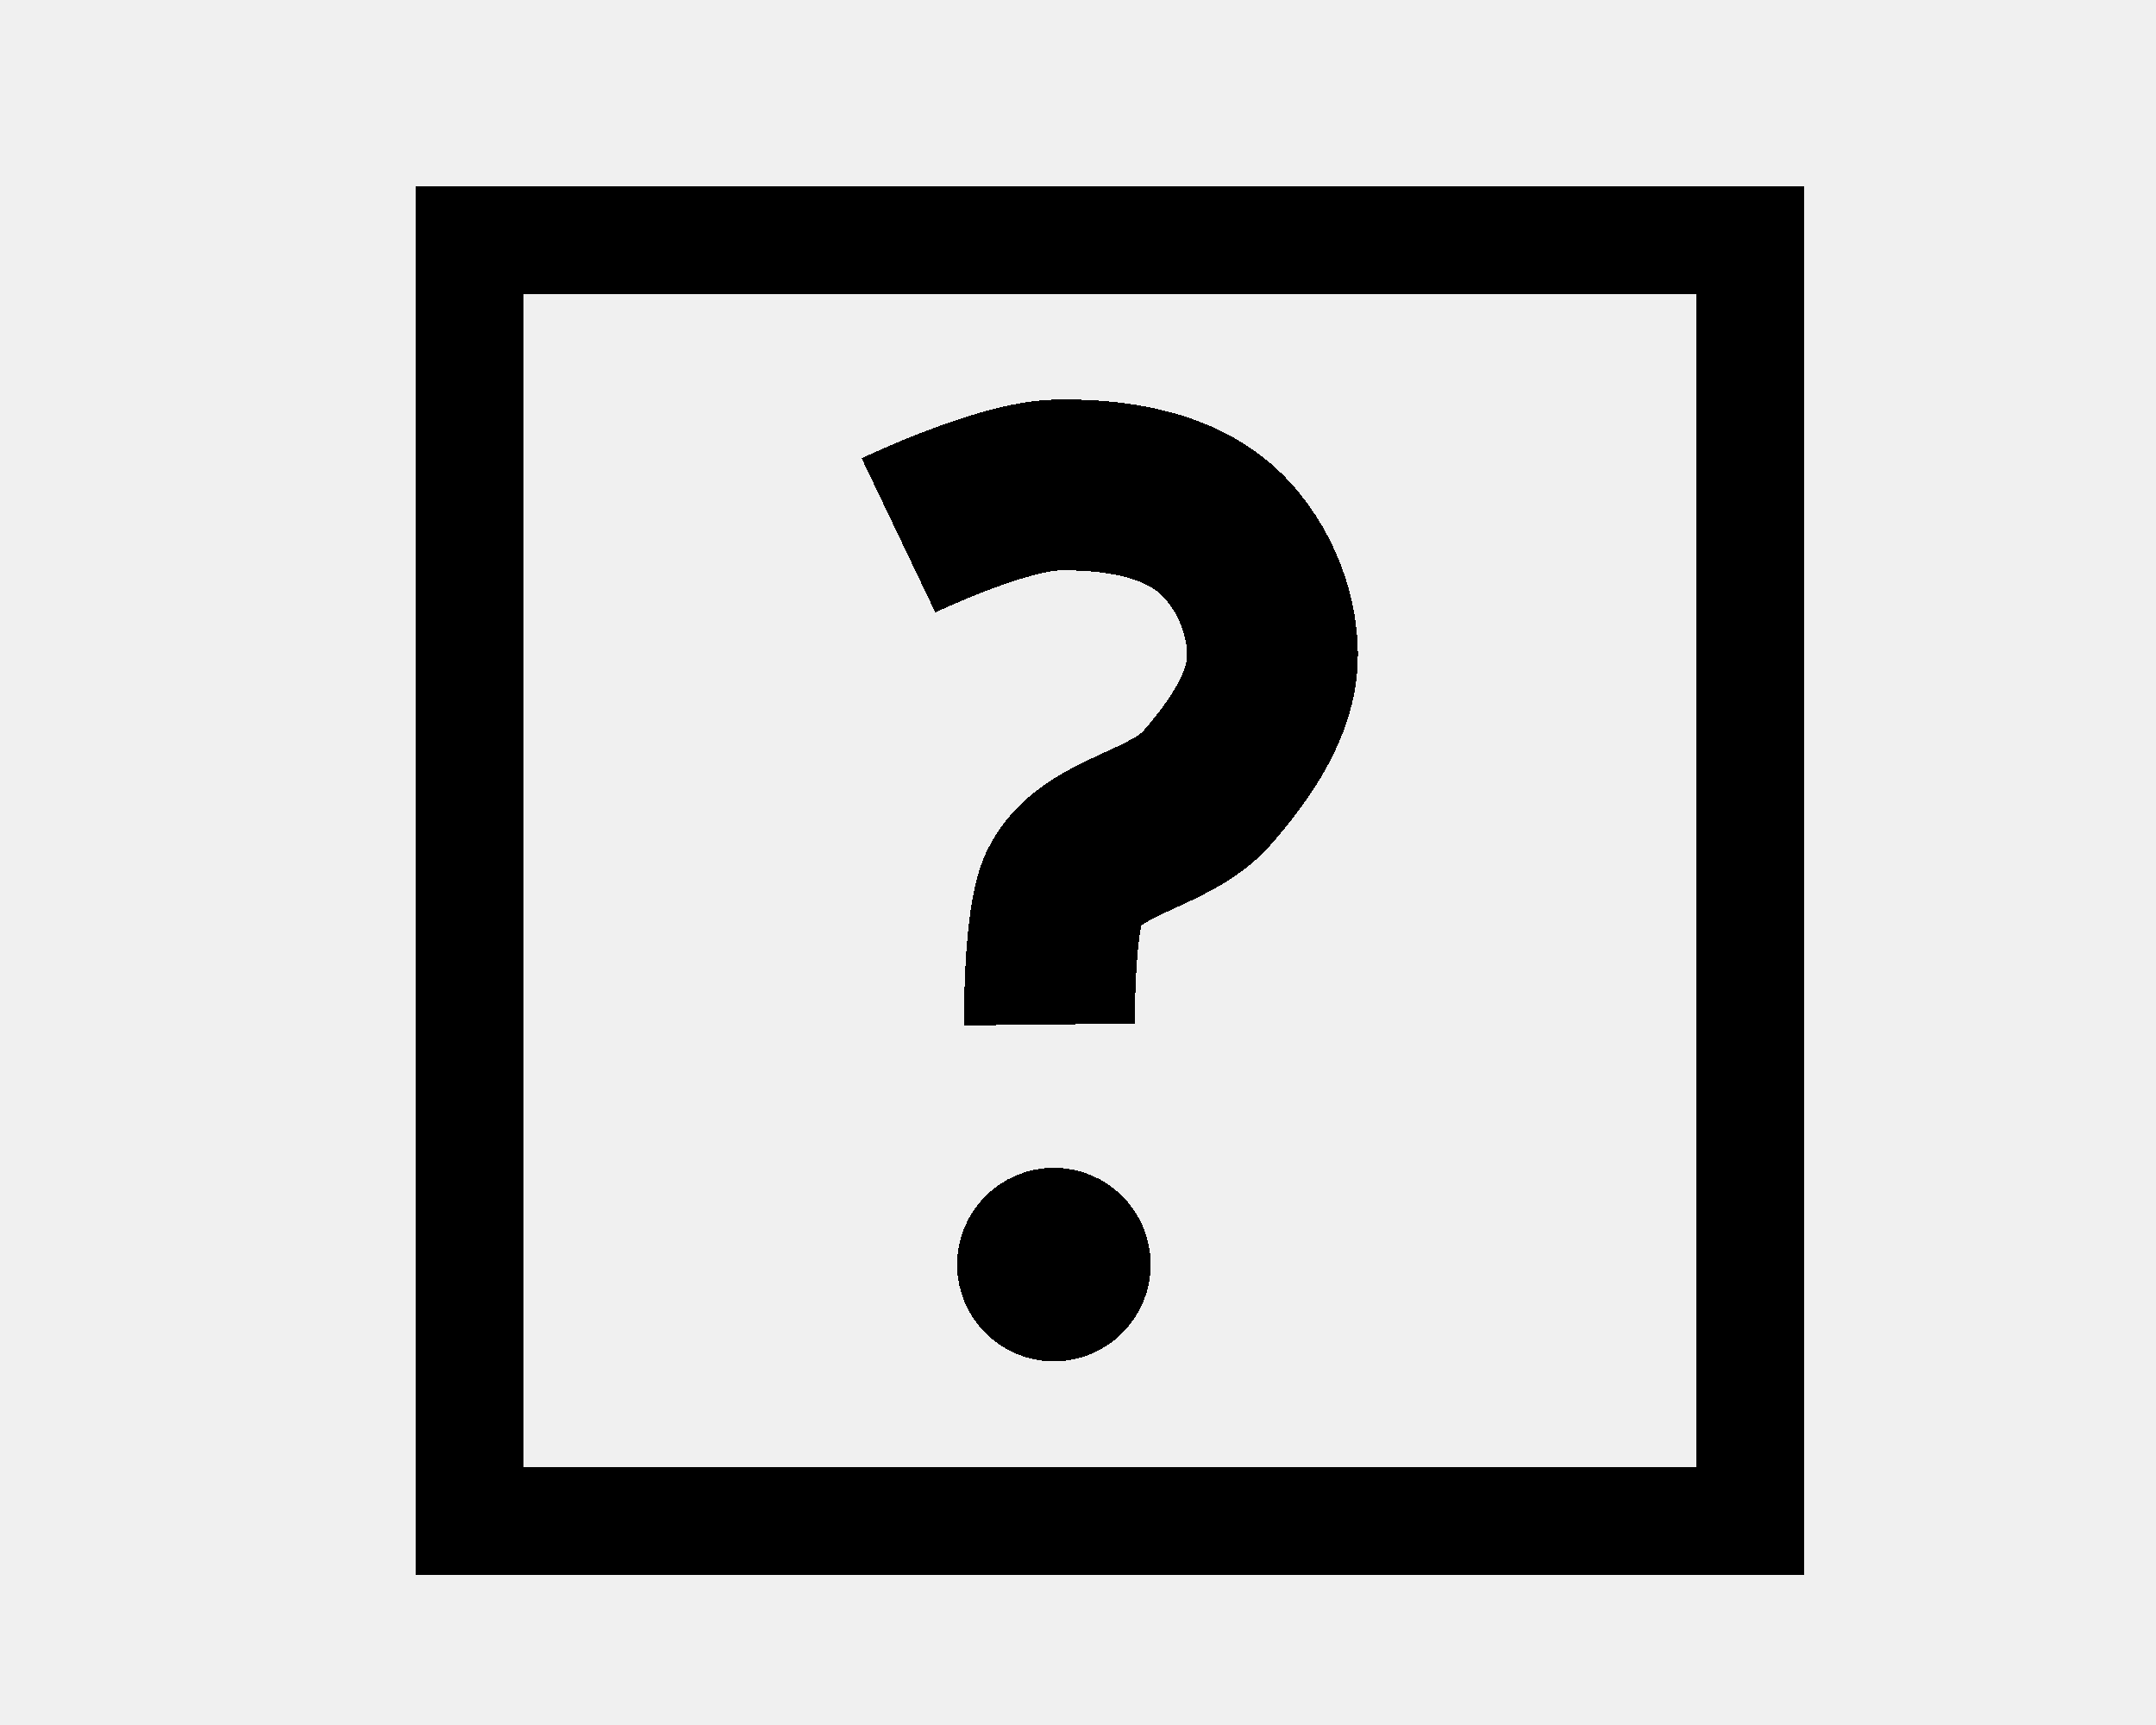
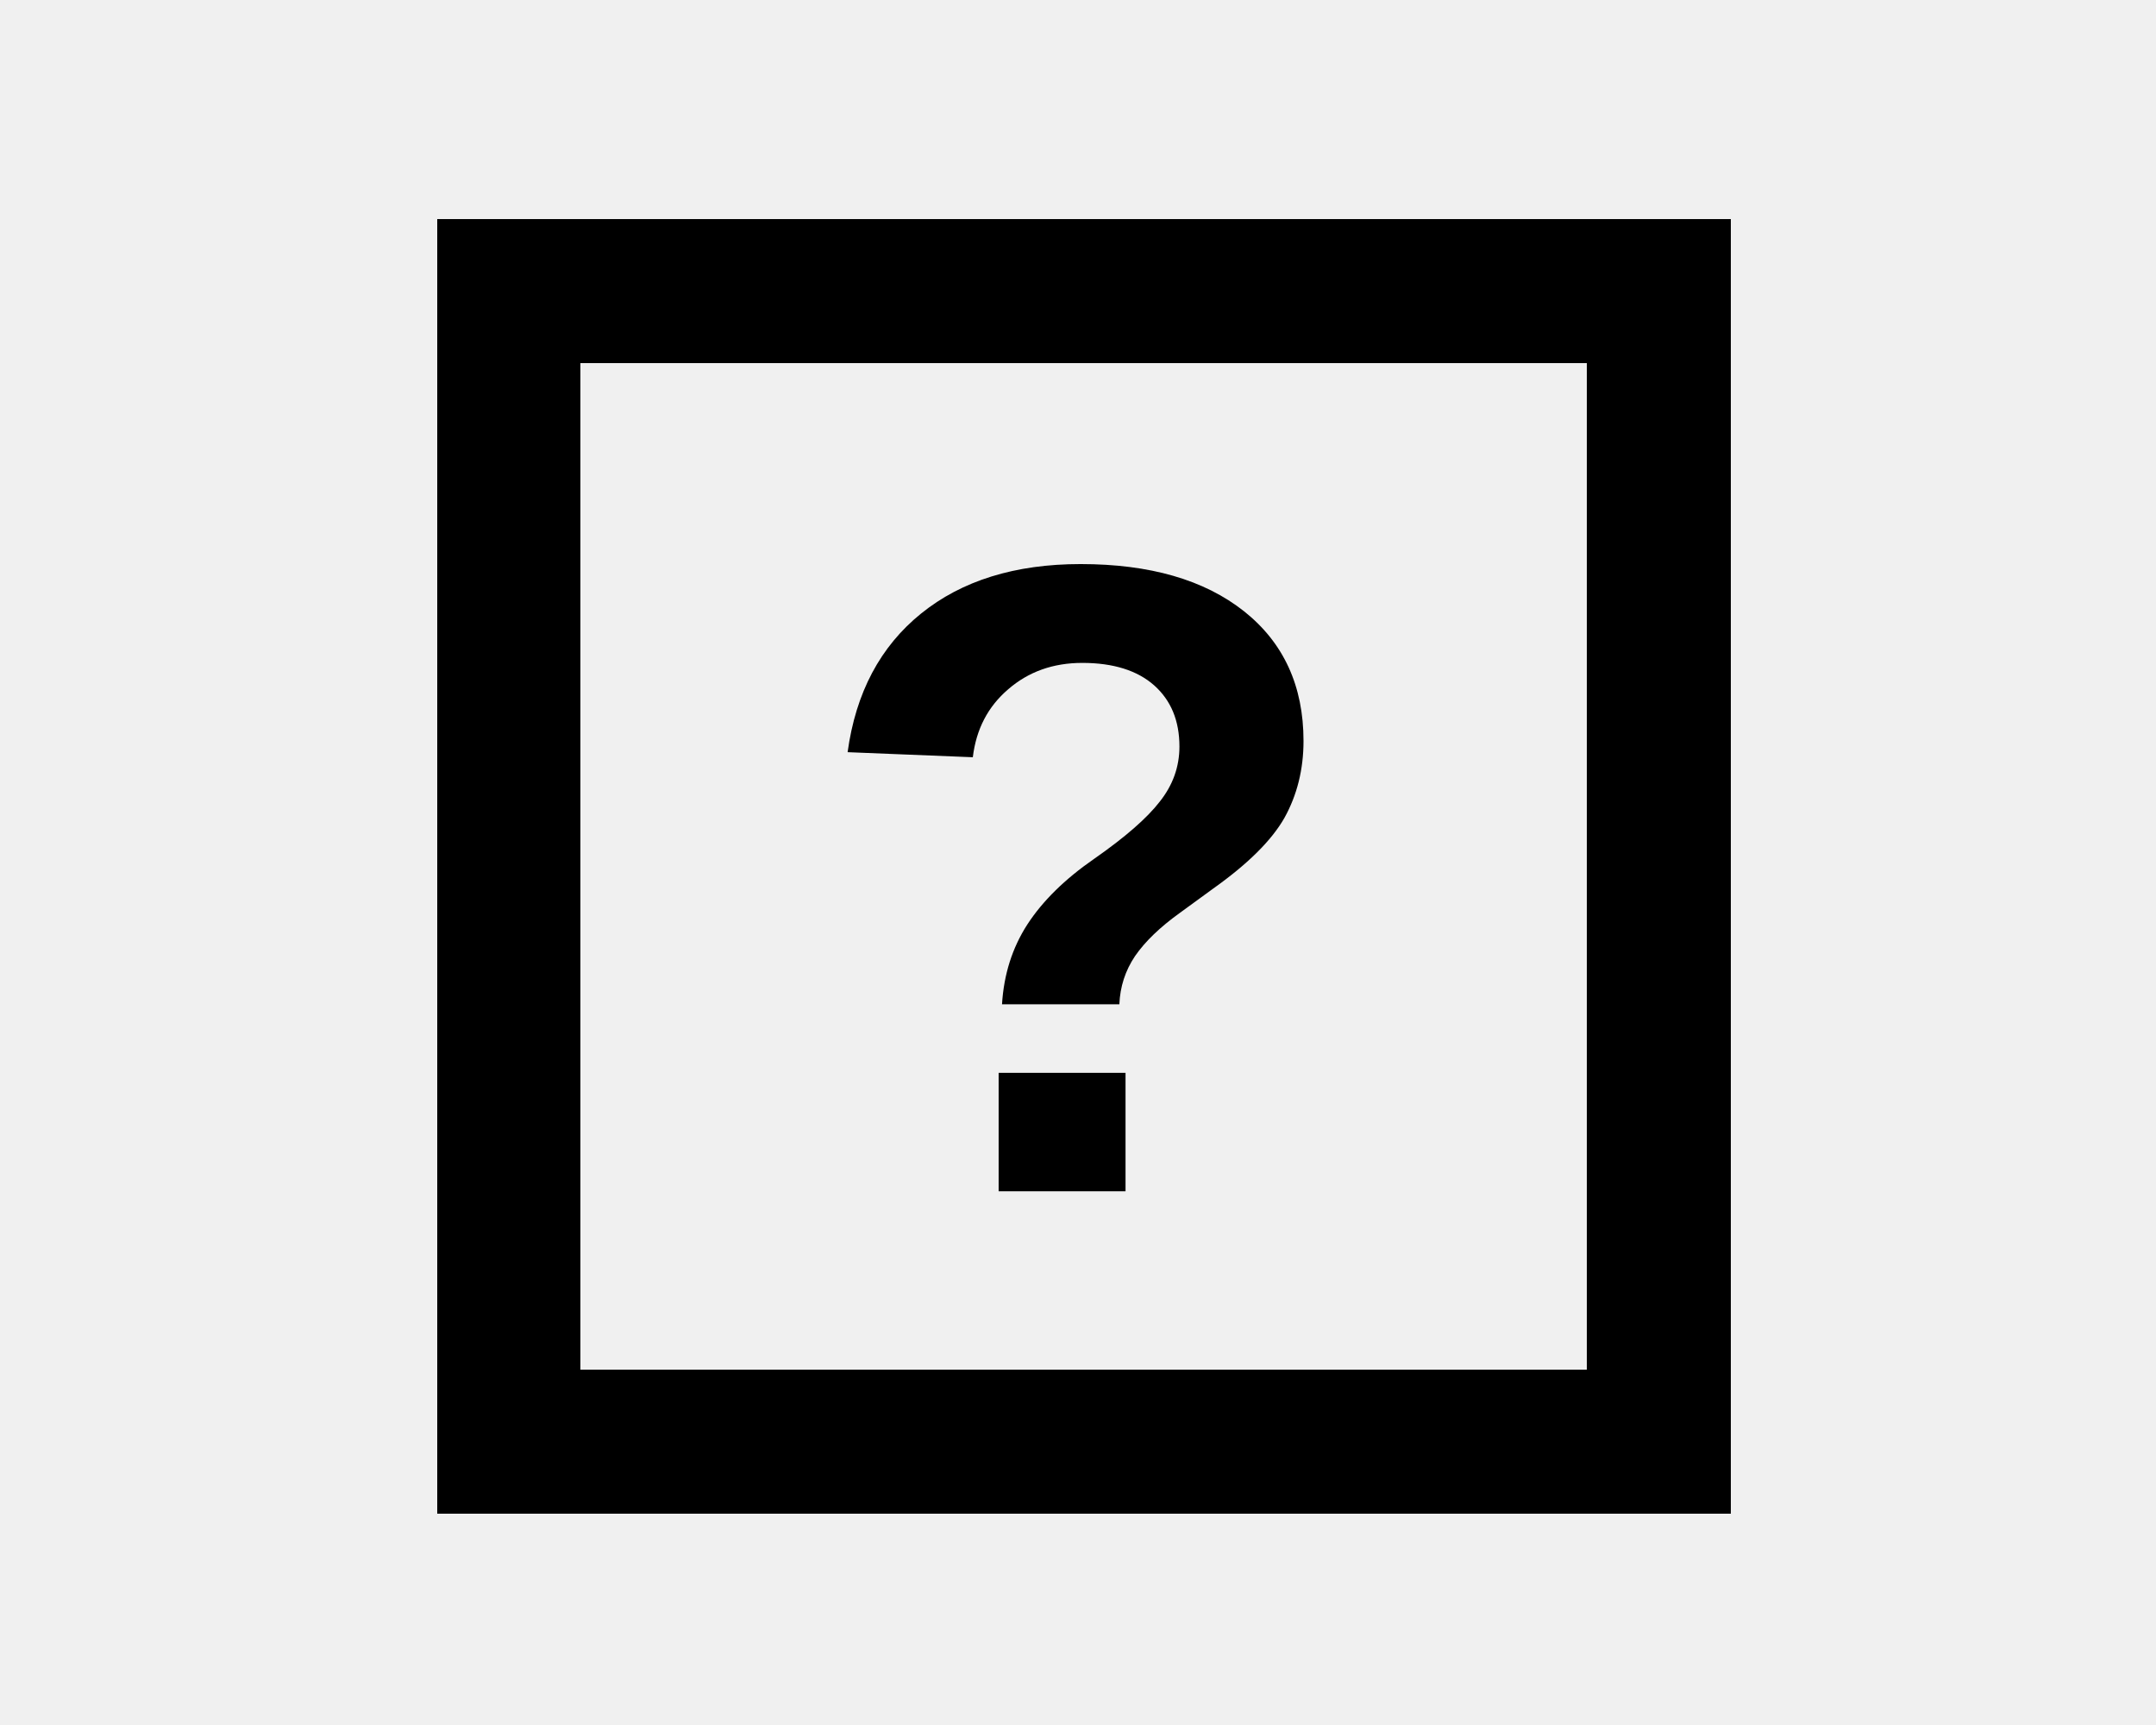
<svg xmlns="http://www.w3.org/2000/svg" width="60" height="48" id="svg2" version="1.1" style="shape-rendering:crispEdges">
  <defs id="defs4">
    <marker orient="auto" refY="0" refX="0" id="DotL" style="overflow:visible">
      <path id="path4034" d="m -2.5,-1 c 0,2.76 -2.24,5 -5,5 -2.76,0 -5,-2.24 -5,-5 0,-2.76 2.24,-5 5,-5 2.76,0 5,2.24 5,5 z" style="fill-rule:evenodd;stroke:#000000;stroke-width:1pt" transform="matrix(0.8,0,0,0.8,5.92,0.8)" />
    </marker>
    <marker orient="auto" refY="0" refX="0" id="Arrow1Sstart" style="overflow:visible">
      <path id="path3985" d="M 0,0 5,-5 -12.5,0 5,5 0,0 Z" style="fill-rule:evenodd;stroke:#000000;stroke-width:1pt" transform="matrix(0.2,0,0,0.2,1.2,0)" />
    </marker>
    <marker orient="auto" refY="0" refX="0" id="EmptyTriangleOutL" style="overflow:visible">
      <path id="path4133" d="m 5.77,0 -8.65,5 0,-10 8.65,5 z" style="fill:#ffffff;fill-rule:evenodd;stroke:#000000;stroke-width:1pt" transform="matrix(0.8,0,0,0.8,-4.8,0)" />
    </marker>
    <marker orient="auto" refY="0" refX="0" id="TriangleOutL" style="overflow:visible">
      <path id="path4115" d="m 5.77,0 -8.65,5 0,-10 8.65,5 z" style="fill-rule:evenodd;stroke:#000000;stroke-width:1pt" transform="scale(0.8,0.8)" />
    </marker>
    <marker orient="auto" refY="0" refX="0" id="EmptyDiamondL" style="overflow:visible">
      <path id="path4079" d="M 0,-7.071 -7.071,0 0,7.071 7.071,0 0,-7.071 Z" style="fill:#ffffff;fill-rule:evenodd;stroke:#000000;stroke-width:1pt" transform="scale(0.8,0.8)" />
    </marker>
    <marker orient="auto" refY="0" refX="0" id="EmptyDiamondL-1" style="overflow:visible">
      <path id="path4079-7" d="M 0,-7.071 -7.071,0 0,7.071 7.071,0 0,-7.071 Z" style="fill:#ffffff;fill-rule:evenodd;stroke:#000000;stroke-width:1pt" transform="scale(0.8,0.8)" />
    </marker>
    <marker orient="auto" refY="0" refX="0" id="EmptyDiamondL-0" style="overflow:visible">
      <path id="path4079-6" d="M 0,-7.071 -7.071,0 0,7.071 7.071,0 0,-7.071 Z" style="fill:#ffffff;fill-rule:evenodd;stroke:#000000;stroke-width:1pt" transform="scale(0.8,0.8)" />
    </marker>
    <marker orient="auto" refY="0" refX="0" id="TriangleOutL-8" style="overflow:visible">
      <path id="path4115-9" d="m 5.77,0 -8.65,5 0,-10 8.65,5 z" style="fill-rule:evenodd;stroke:#000000;stroke-width:1pt" transform="scale(0.8,0.8)" />
    </marker>
    <marker orient="auto" refY="0" refX="0" id="EmptyTriangleOutL-4" style="overflow:visible">
      <path id="path4133-1" d="m 5.77,0 -8.65,5 0,-10 8.65,5 z" style="fill:#ffffff;fill-rule:evenodd;stroke:#000000;stroke-width:1pt" transform="matrix(0.8,0,0,0.8,-4.8,0)" />
    </marker>
    <marker orient="auto" refY="0" refX="0" id="EmptyTriangleOutL-2" style="overflow:visible">
      <path id="path4133-7" d="m 5.77,0 -8.65,5 0,-10 8.65,5 z" style="fill:#ffffff;fill-rule:evenodd;stroke:#000000;stroke-width:1pt" transform="matrix(0.8,0,0,0.8,-4.8,0)" />
    </marker>
  </defs>
  <g id="layer1" transform="translate(-484.3178,-214.1909)">
-     <g id="g4282" transform="translate(-0.6313454,-0.2525381)">
-       <rect ry="0" y="221.128" x="498.018" height="35.628" width="35.628" id="rect2985-08-1" style="fill:none;stroke:#000000;stroke-width:3;stroke-miterlimit:4;stroke-dasharray:none;stroke-dashoffset:0;stroke-opacity:1" />
-       <g transform="matrix(1.584954,0,0,1.584954,-289.49,-142.5904)" id="g4650">
-         <path style="fill:none;fill-rule:evenodd;stroke:#000000;stroke-width:3;stroke-linecap:butt;stroke-linejoin:miter;stroke-miterlimit:4;stroke-dasharray:none;stroke-opacity:1" d="m 504.395,234.664 c 0,0 1.806,-0.864 2.778,-0.884 0.96,-0.02 2.05,0.132 2.778,0.758 0.629,0.54 1.029,1.444 1.01,2.273 -0.019,0.847 -0.583,1.632 -1.136,2.273 -0.671,0.778 -2.081,0.841 -2.525,1.768 -0.273,0.571 -0.253,2.399 -0.253,2.399" id="path4635" />
-         <circle style="fill:#000000;fill-opacity:1;stroke:#000000;stroke-width:2;stroke-miterlimit:4;stroke-dasharray:none;stroke-opacity:1" id="path4637" cx="507.124" cy="247.466" r="0.7" />
-       </g>
-     </g>
+     <rect style="fill:none;stroke:#000000;stroke-width:4;stroke-miterlimit:4;stroke-dasharray:none;stroke-dashoffset:0;stroke-opacity:1" id="rect2985-08-1" width="32.001" height="32.002" x="498.48" y="222.297" ry="0" />
+     <text xml:space="preserve" style="font-style:normal;font-variant:normal;font-weight:normal;font-stretch:normal;font-size:15px;line-height:125%;font-family:Arial;-inkscape-font-specification:Arial;letter-spacing:0px;word-spacing:0px;fill:#000000;fill-opacity:1;stroke:none;stroke-width:1px;stroke-linecap:butt;stroke-linejoin:miter;stroke-opacity:1" x="506.766" y="247.337" id="text4230">
+       <tspan id="tspan4232" x="506.766" y="247.337" style="font-style:normal;font-variant:normal;font-weight:bold;font-stretch:normal;font-size:25px;font-family:Arial;-inkscape-font-specification:'Arial Bold'">?</tspan>
+     </text>
  </g>
</svg>
